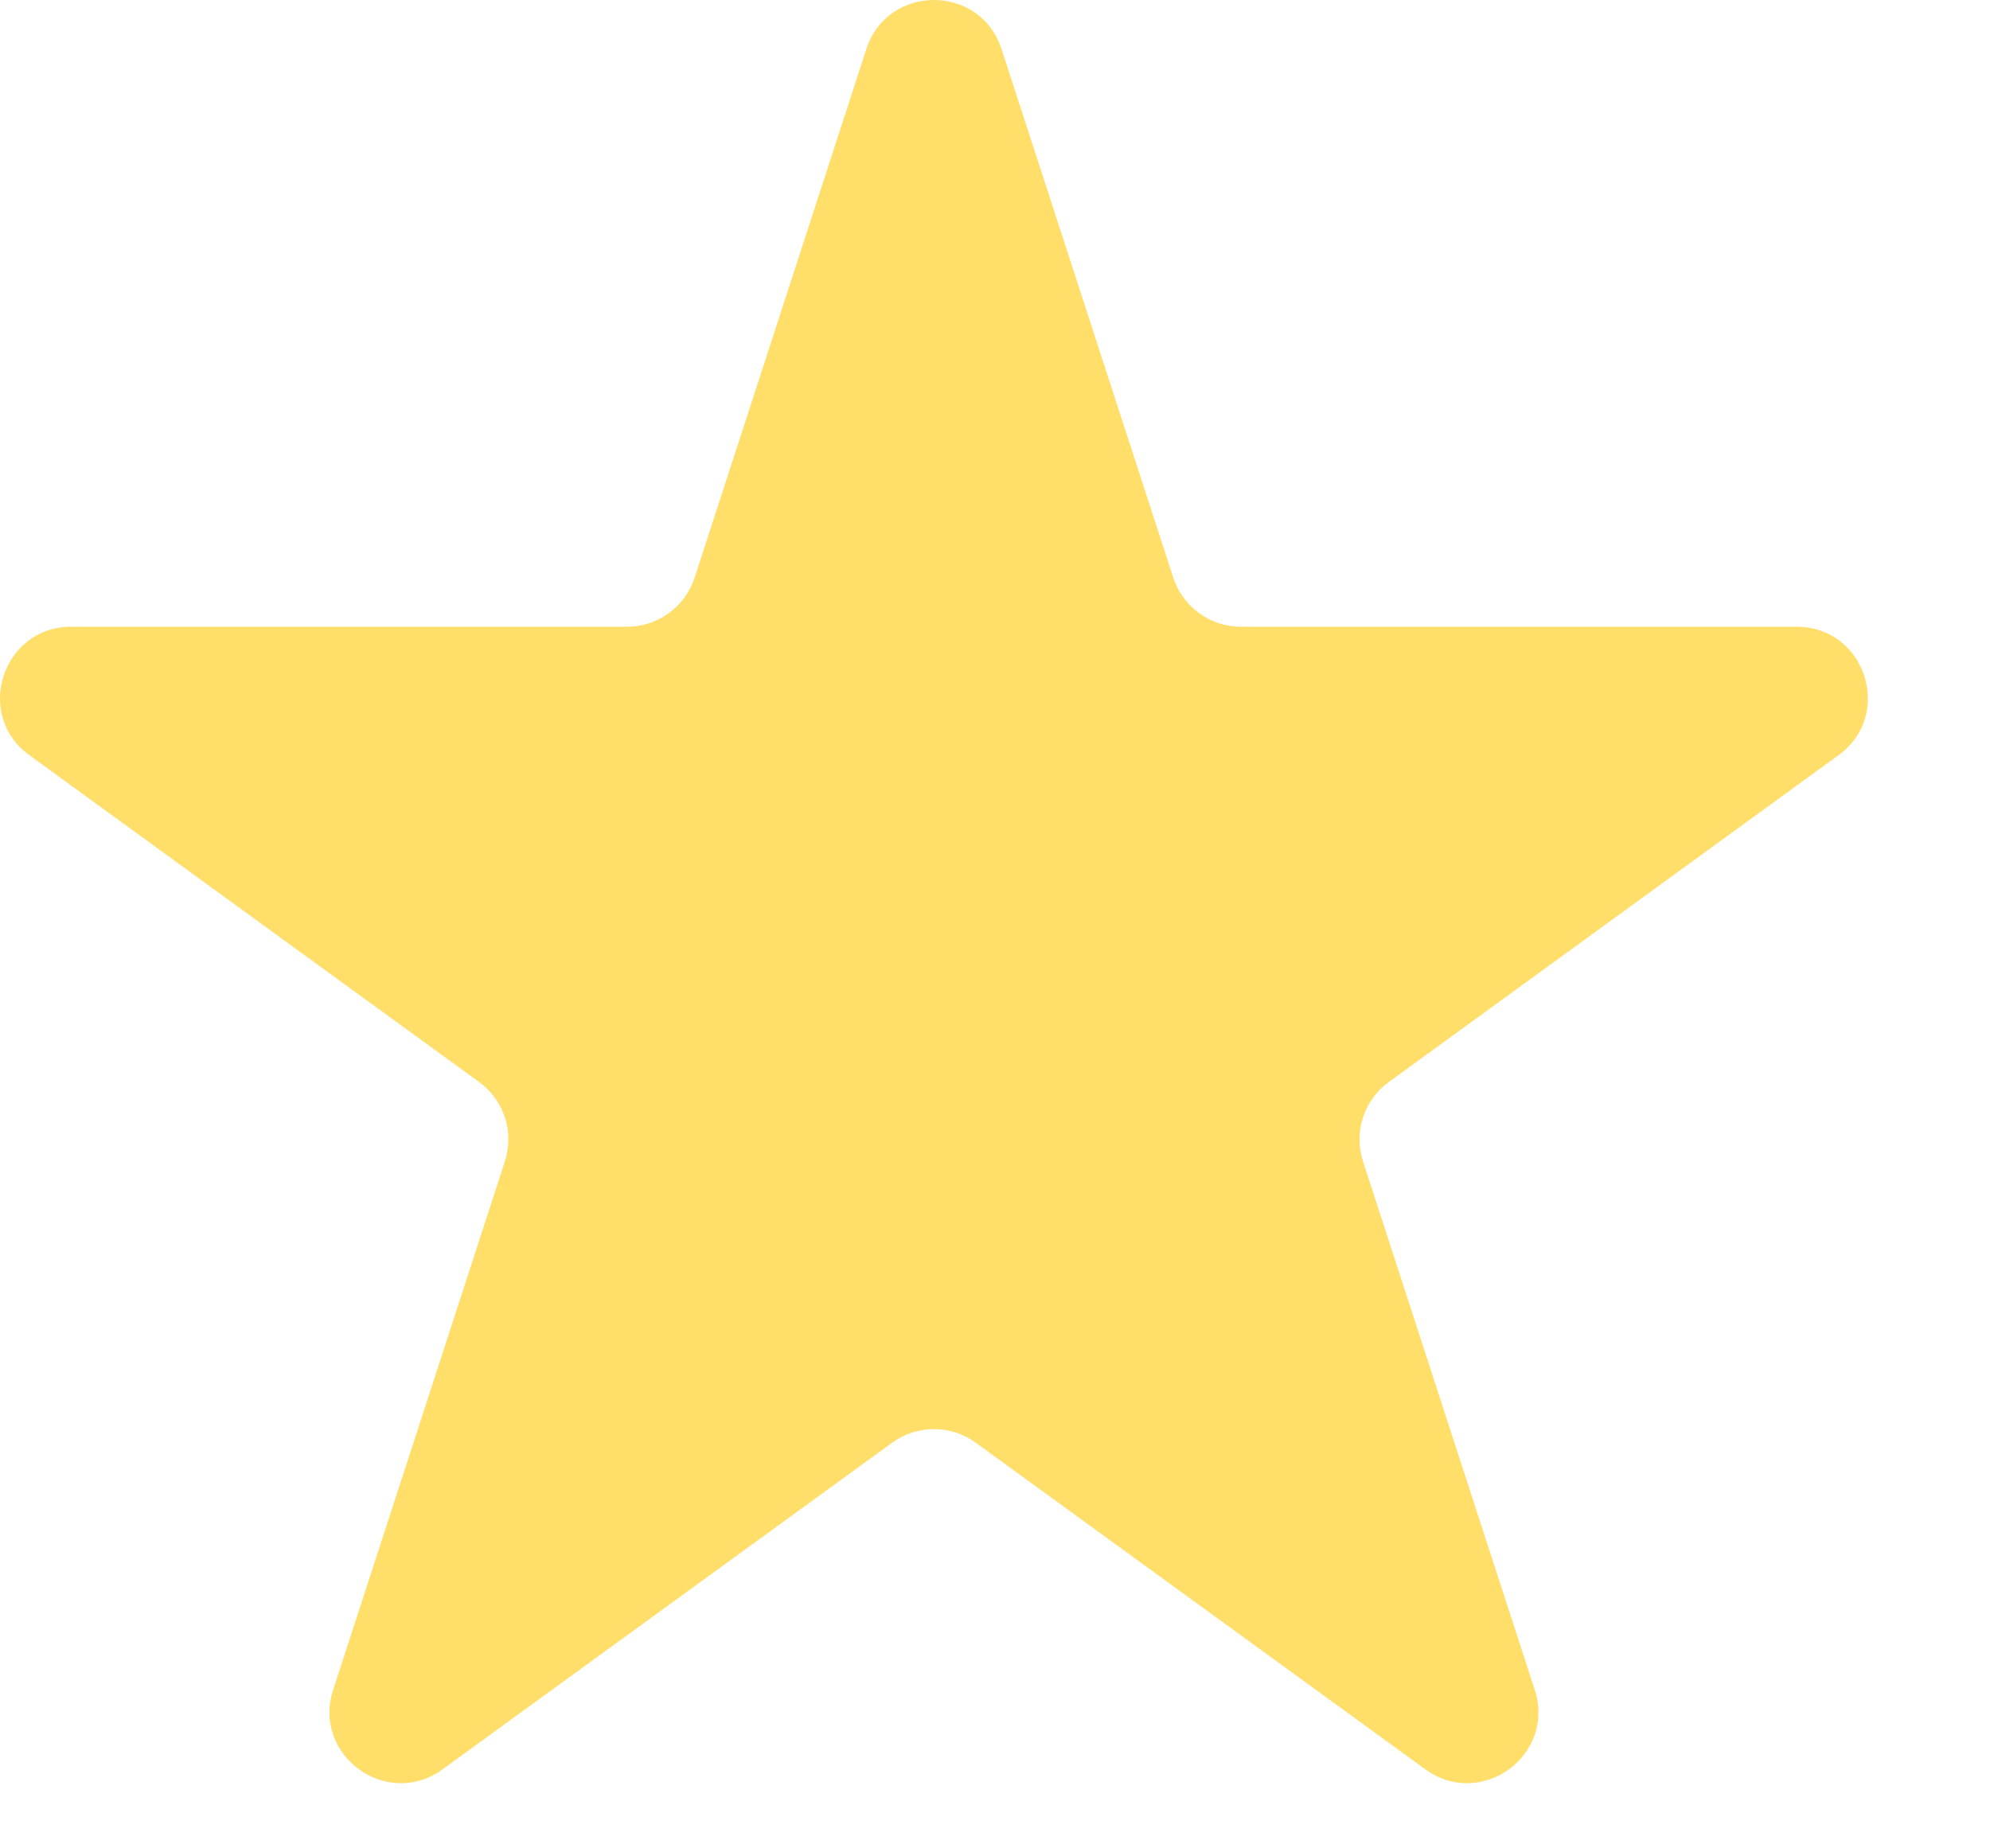
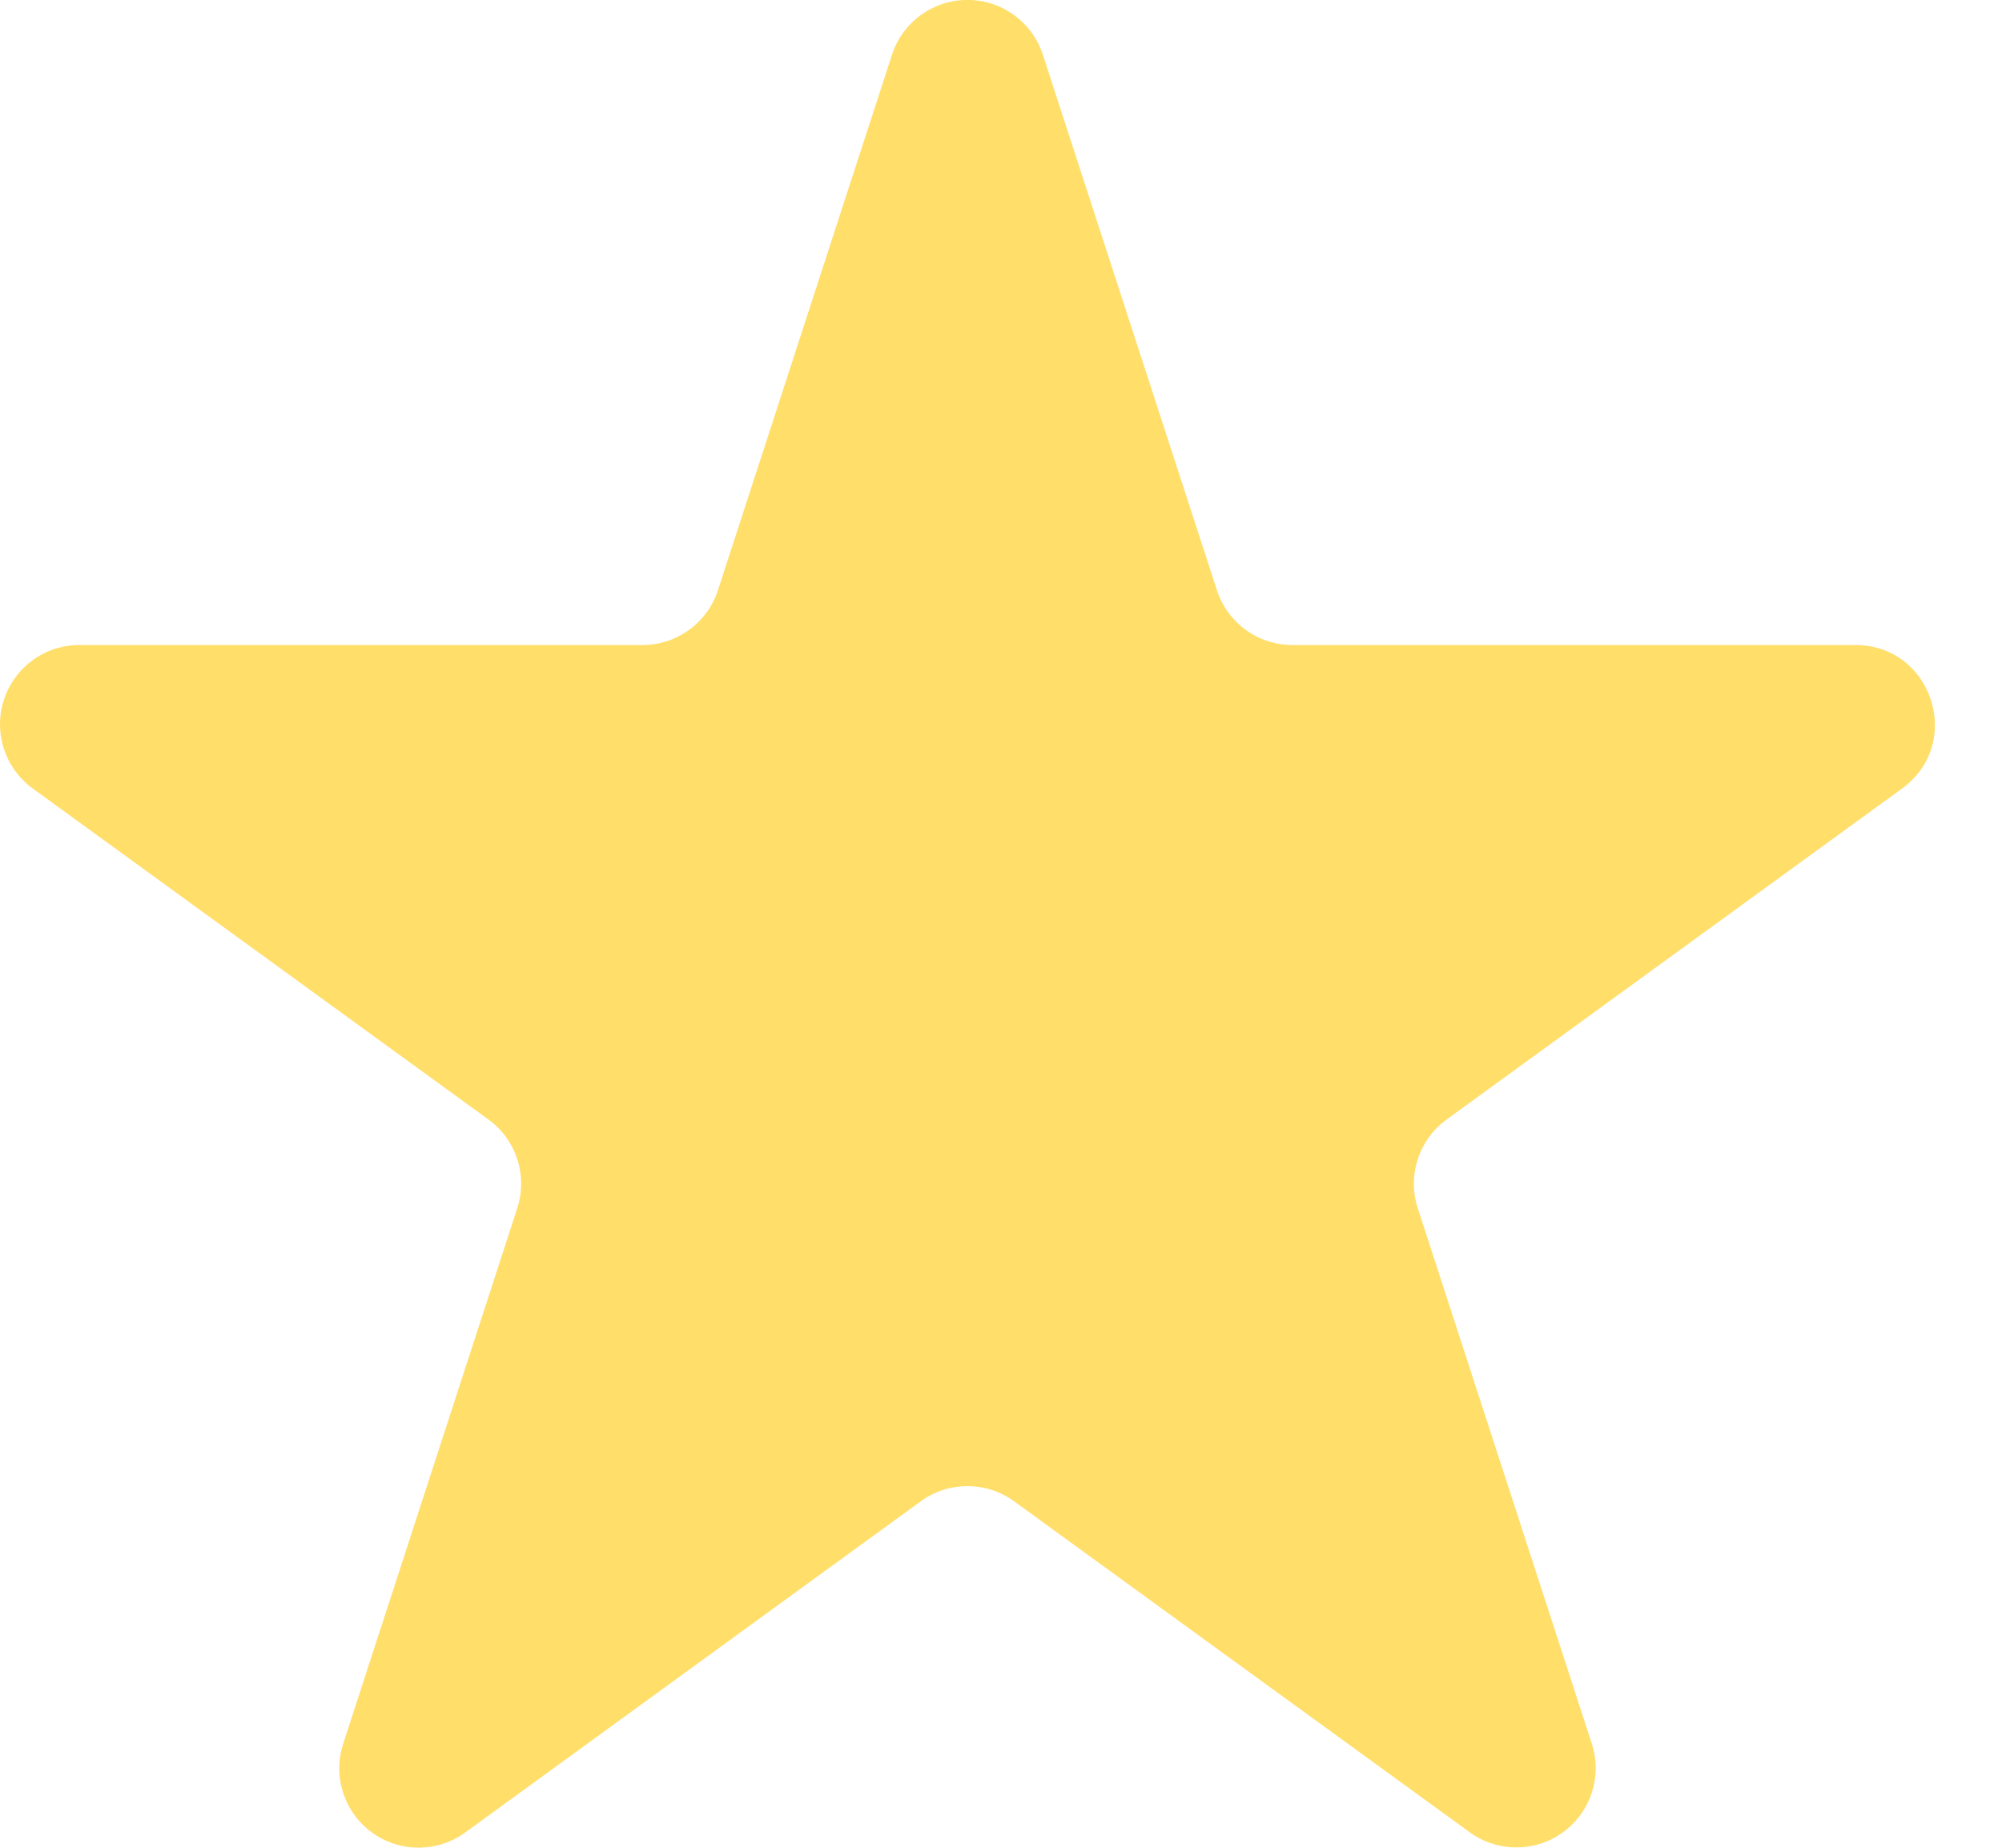
- <svg xmlns="http://www.w3.org/2000/svg" width="14" height="13" viewBox="0 0 14 13" fill="none">
-   <path d="M6.095 0.345C6.245 -0.115 6.896 -0.115 7.046 0.345L8.254 4.064C8.321 4.27 8.513 4.41 8.73 4.41H12.64C13.124 4.41 13.326 5.03 12.934 5.314L9.771 7.613C9.595 7.74 9.522 7.966 9.589 8.172L10.797 11.89C10.947 12.351 10.42 12.734 10.028 12.45L6.864 10.151C6.689 10.024 6.452 10.024 6.277 10.151L3.113 12.45C2.721 12.734 2.194 12.351 2.344 11.89L3.552 8.172C3.619 7.966 3.546 7.74 3.37 7.613L0.207 5.314C-0.185 5.03 0.017 4.41 0.501 4.41H4.411C4.628 4.41 4.82 4.27 4.887 4.064L6.095 0.345Z" fill="#FFDE6A" />
+ <svg xmlns="http://www.w3.org/2000/svg" width="13" height="12" fill="none" viewBox="0 0 13 12">
+   <path fill="#FFDE6A" d="M5.792.356a.515.515 0 0 1 .98 0l1.13 3.477a.515.515 0 0 0 .49.356h3.656c.499 0 .707.639.303.932l-2.958 2.15a.515.515 0 0 0-.187.575l1.13 3.477a.515.515 0 0 1-.793.576L6.585 9.75a.515.515 0 0 0-.606 0L3.022 11.9a.515.515 0 0 1-.793-.577l1.13-3.477a.515.515 0 0 0-.188-.576L.213 5.121a.515.515 0 0 1 .303-.932h3.656a.515.515 0 0 0 .49-.356L5.792.356z" />
</svg>
